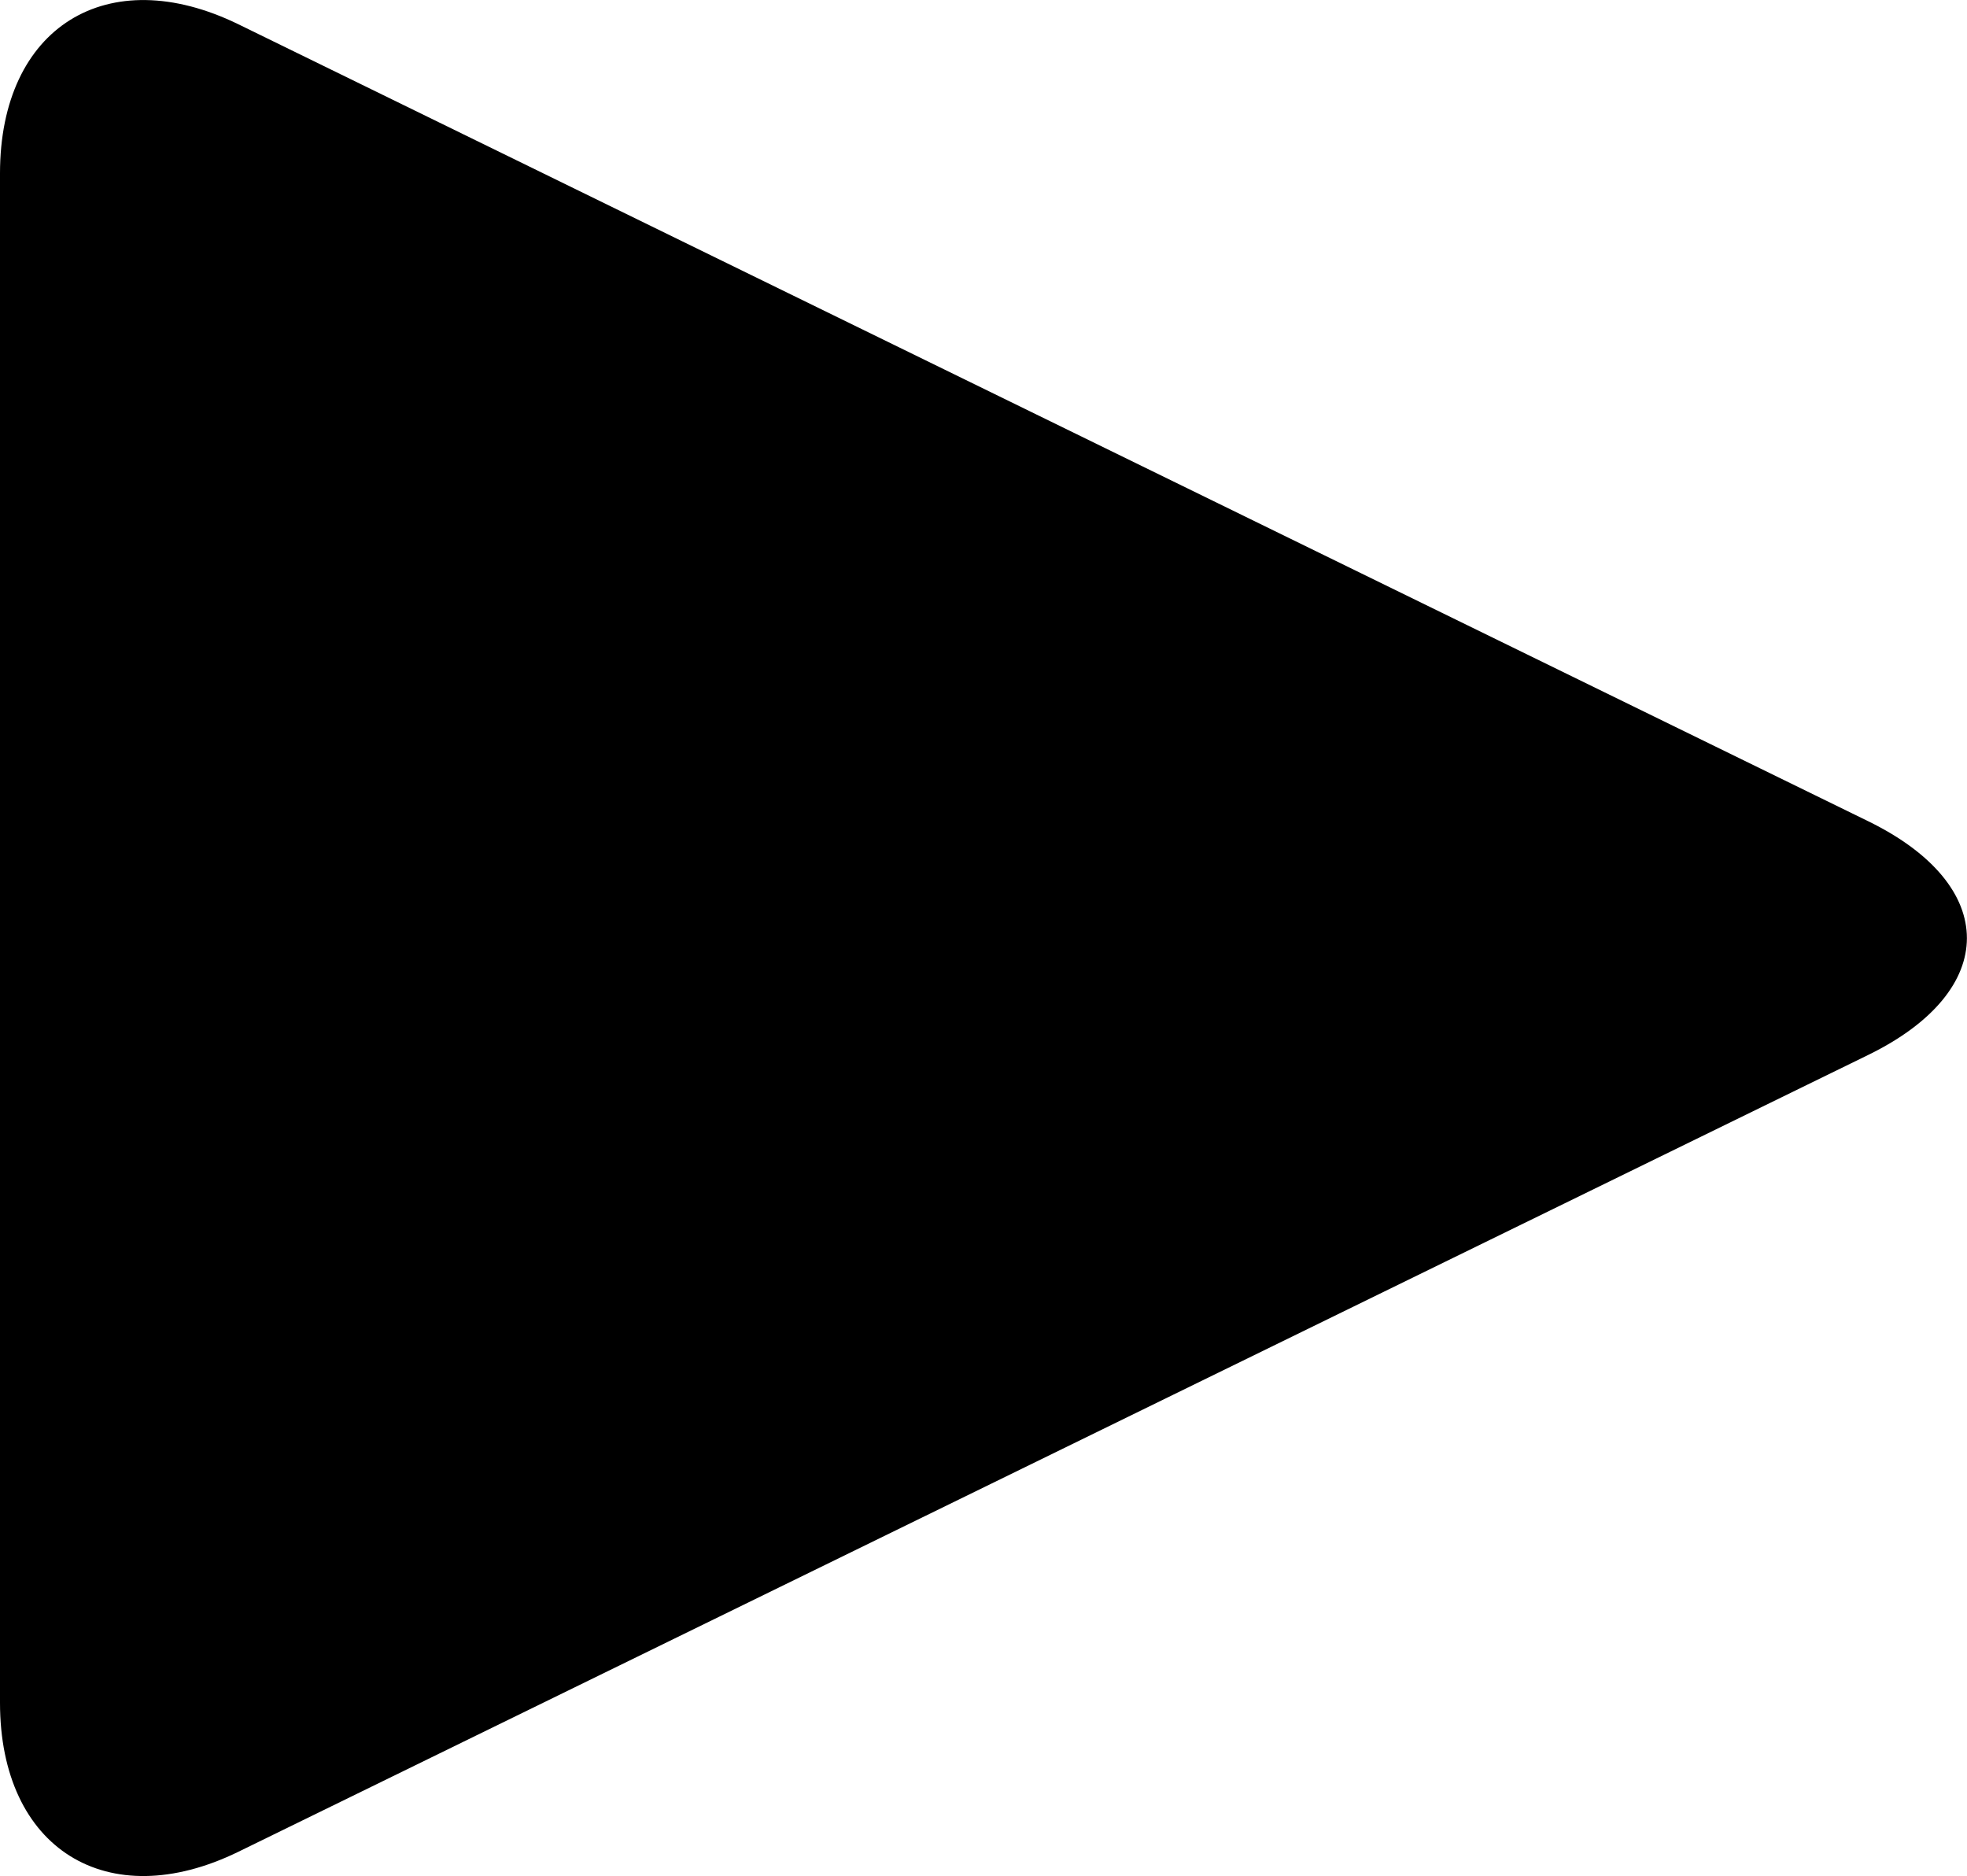
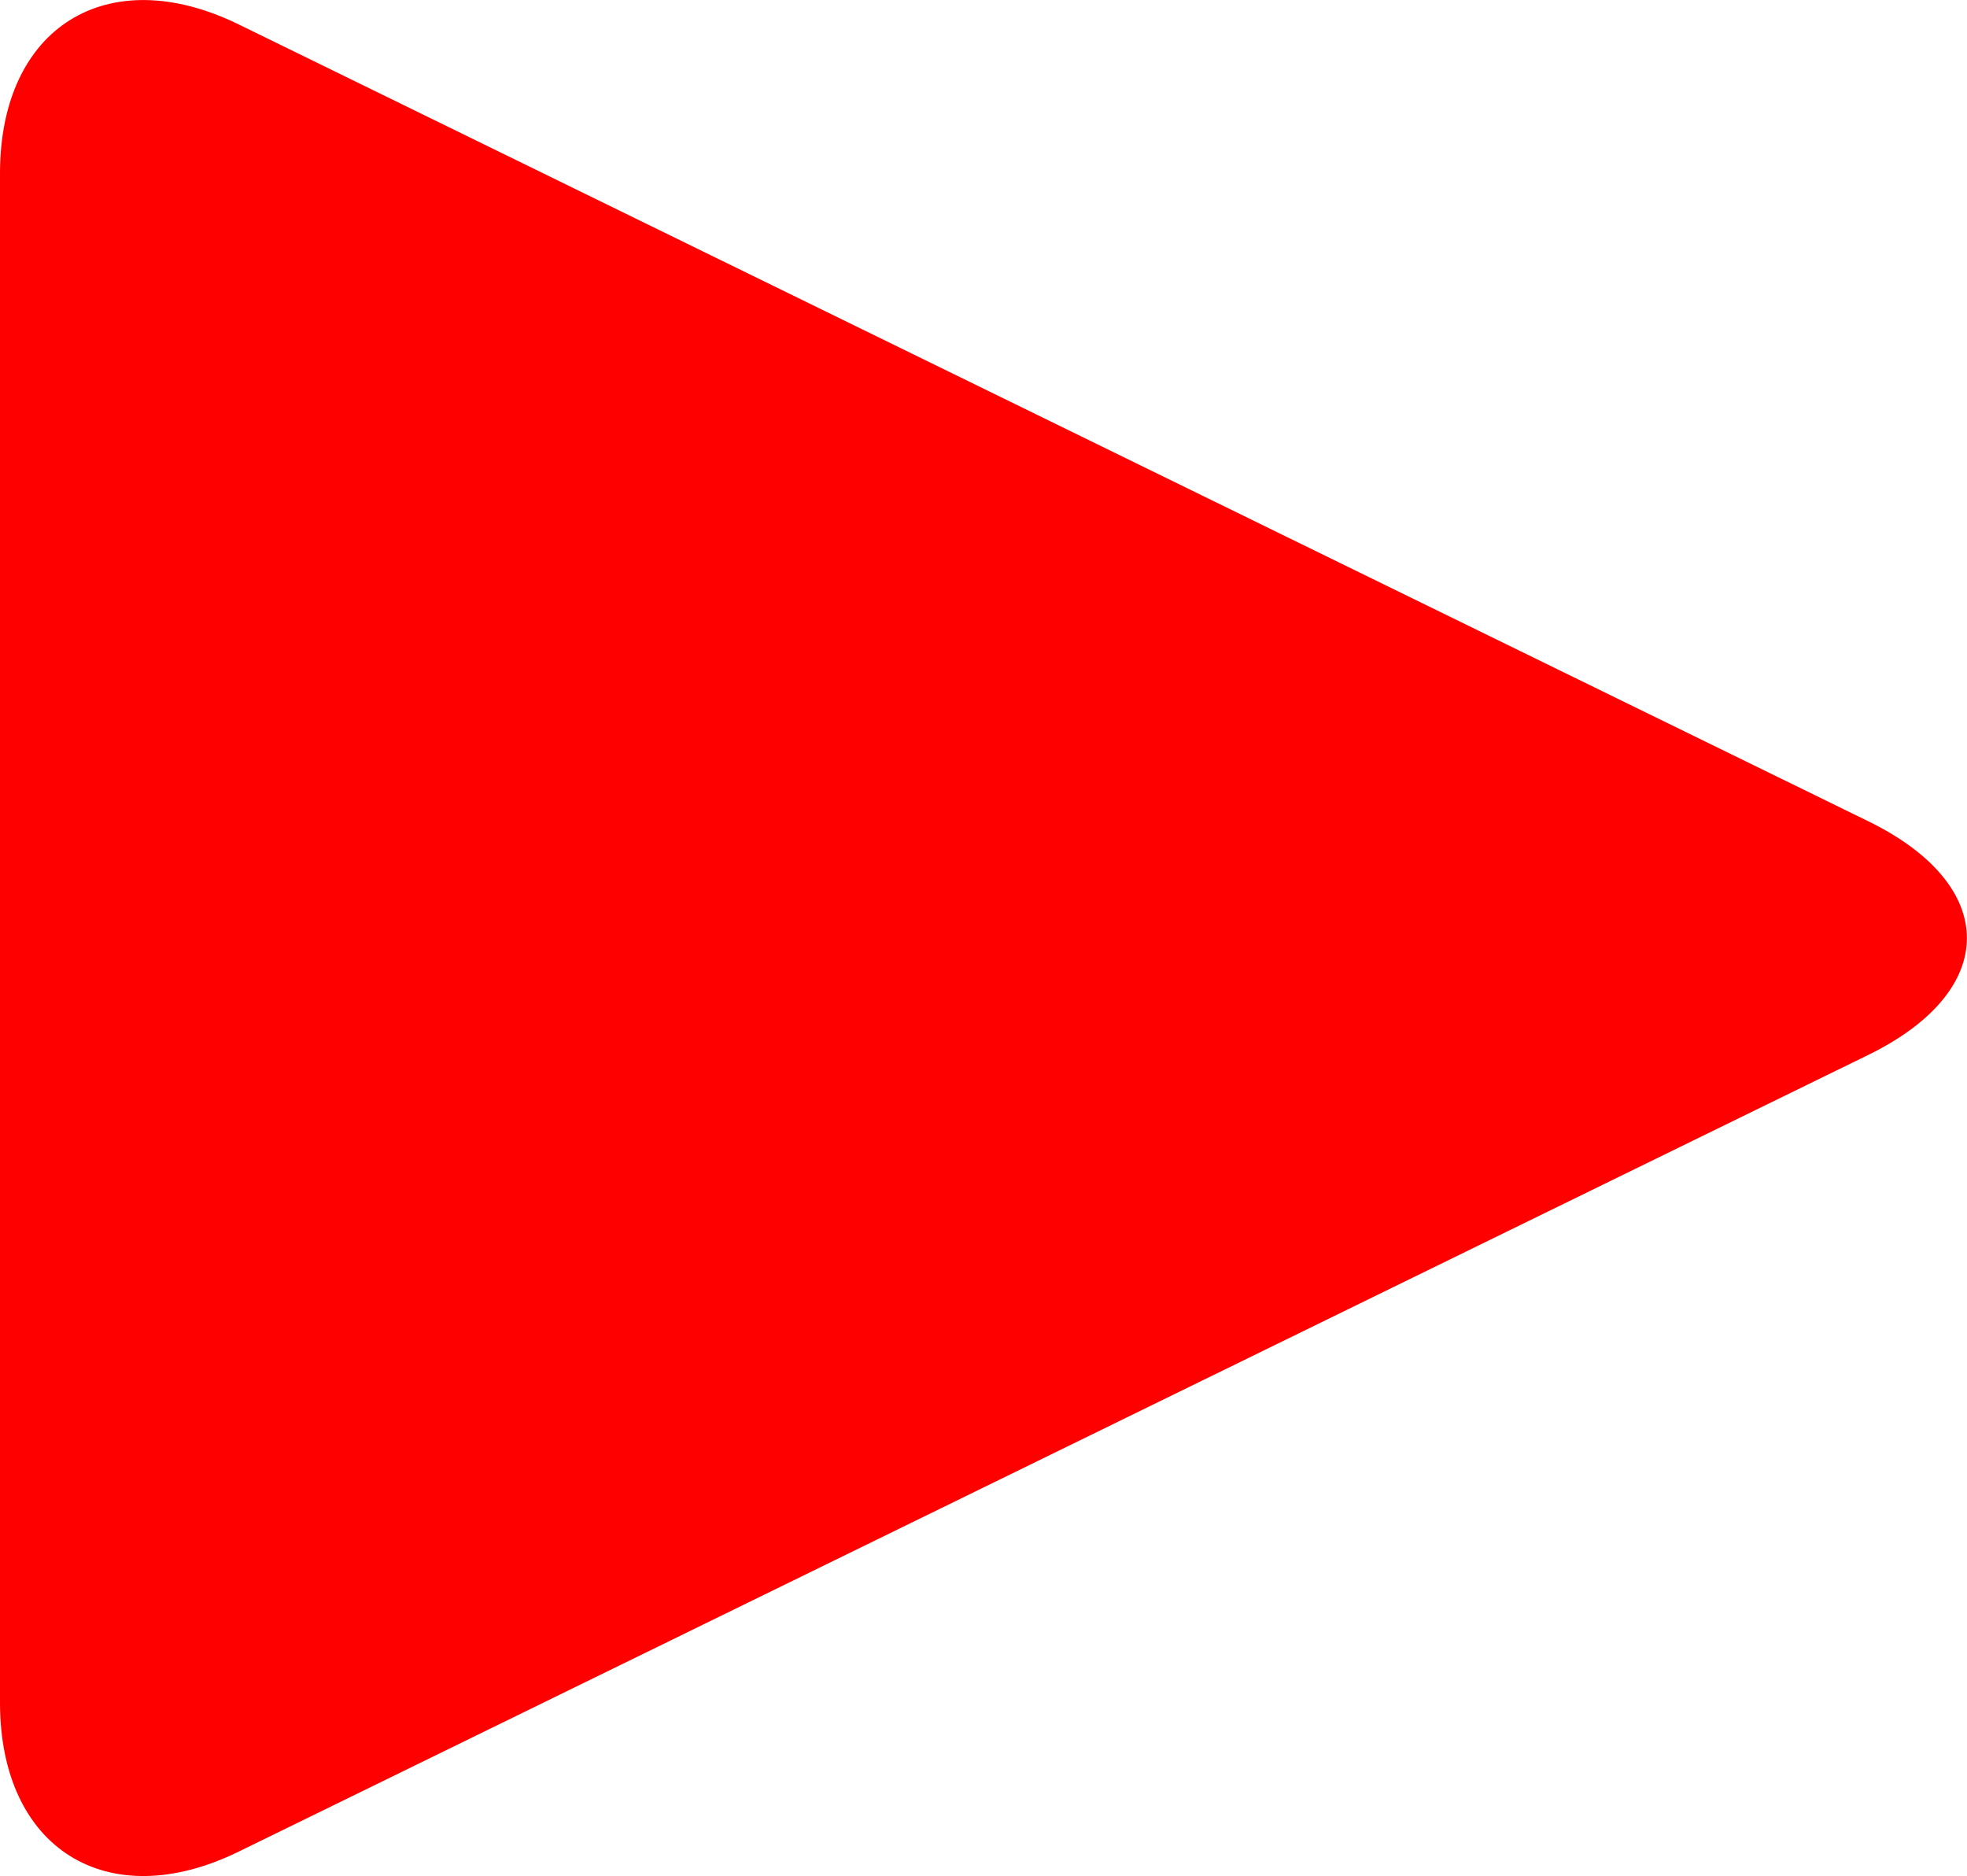
<svg xmlns="http://www.w3.org/2000/svg" version="1.0" id="Layer_1" x="0px" y="0px" width="14.64px" height="13.96px" viewBox="0 0 14.64 13.96" enable-background="new 0 0 14.64 13.96" xml:space="preserve">
-   <path d="M1.775,13.78C0.799,14.257,0,13.758,0,12.671V1.29c0-1.088,0.799-1.585,1.775-1.109l12.133,5.932 c0.975,0.478,0.975,1.258,0,1.736L1.775,13.78z" />
+   <path fill="red" d="M1.775,13.78C0.799,14.257,0,13.758,0,12.671V1.29c0-1.088,0.799-1.585,1.775-1.109l12.133,5.932 c0.975,0.478,0.975,1.258,0,1.736L1.775,13.78z" />
</svg>
